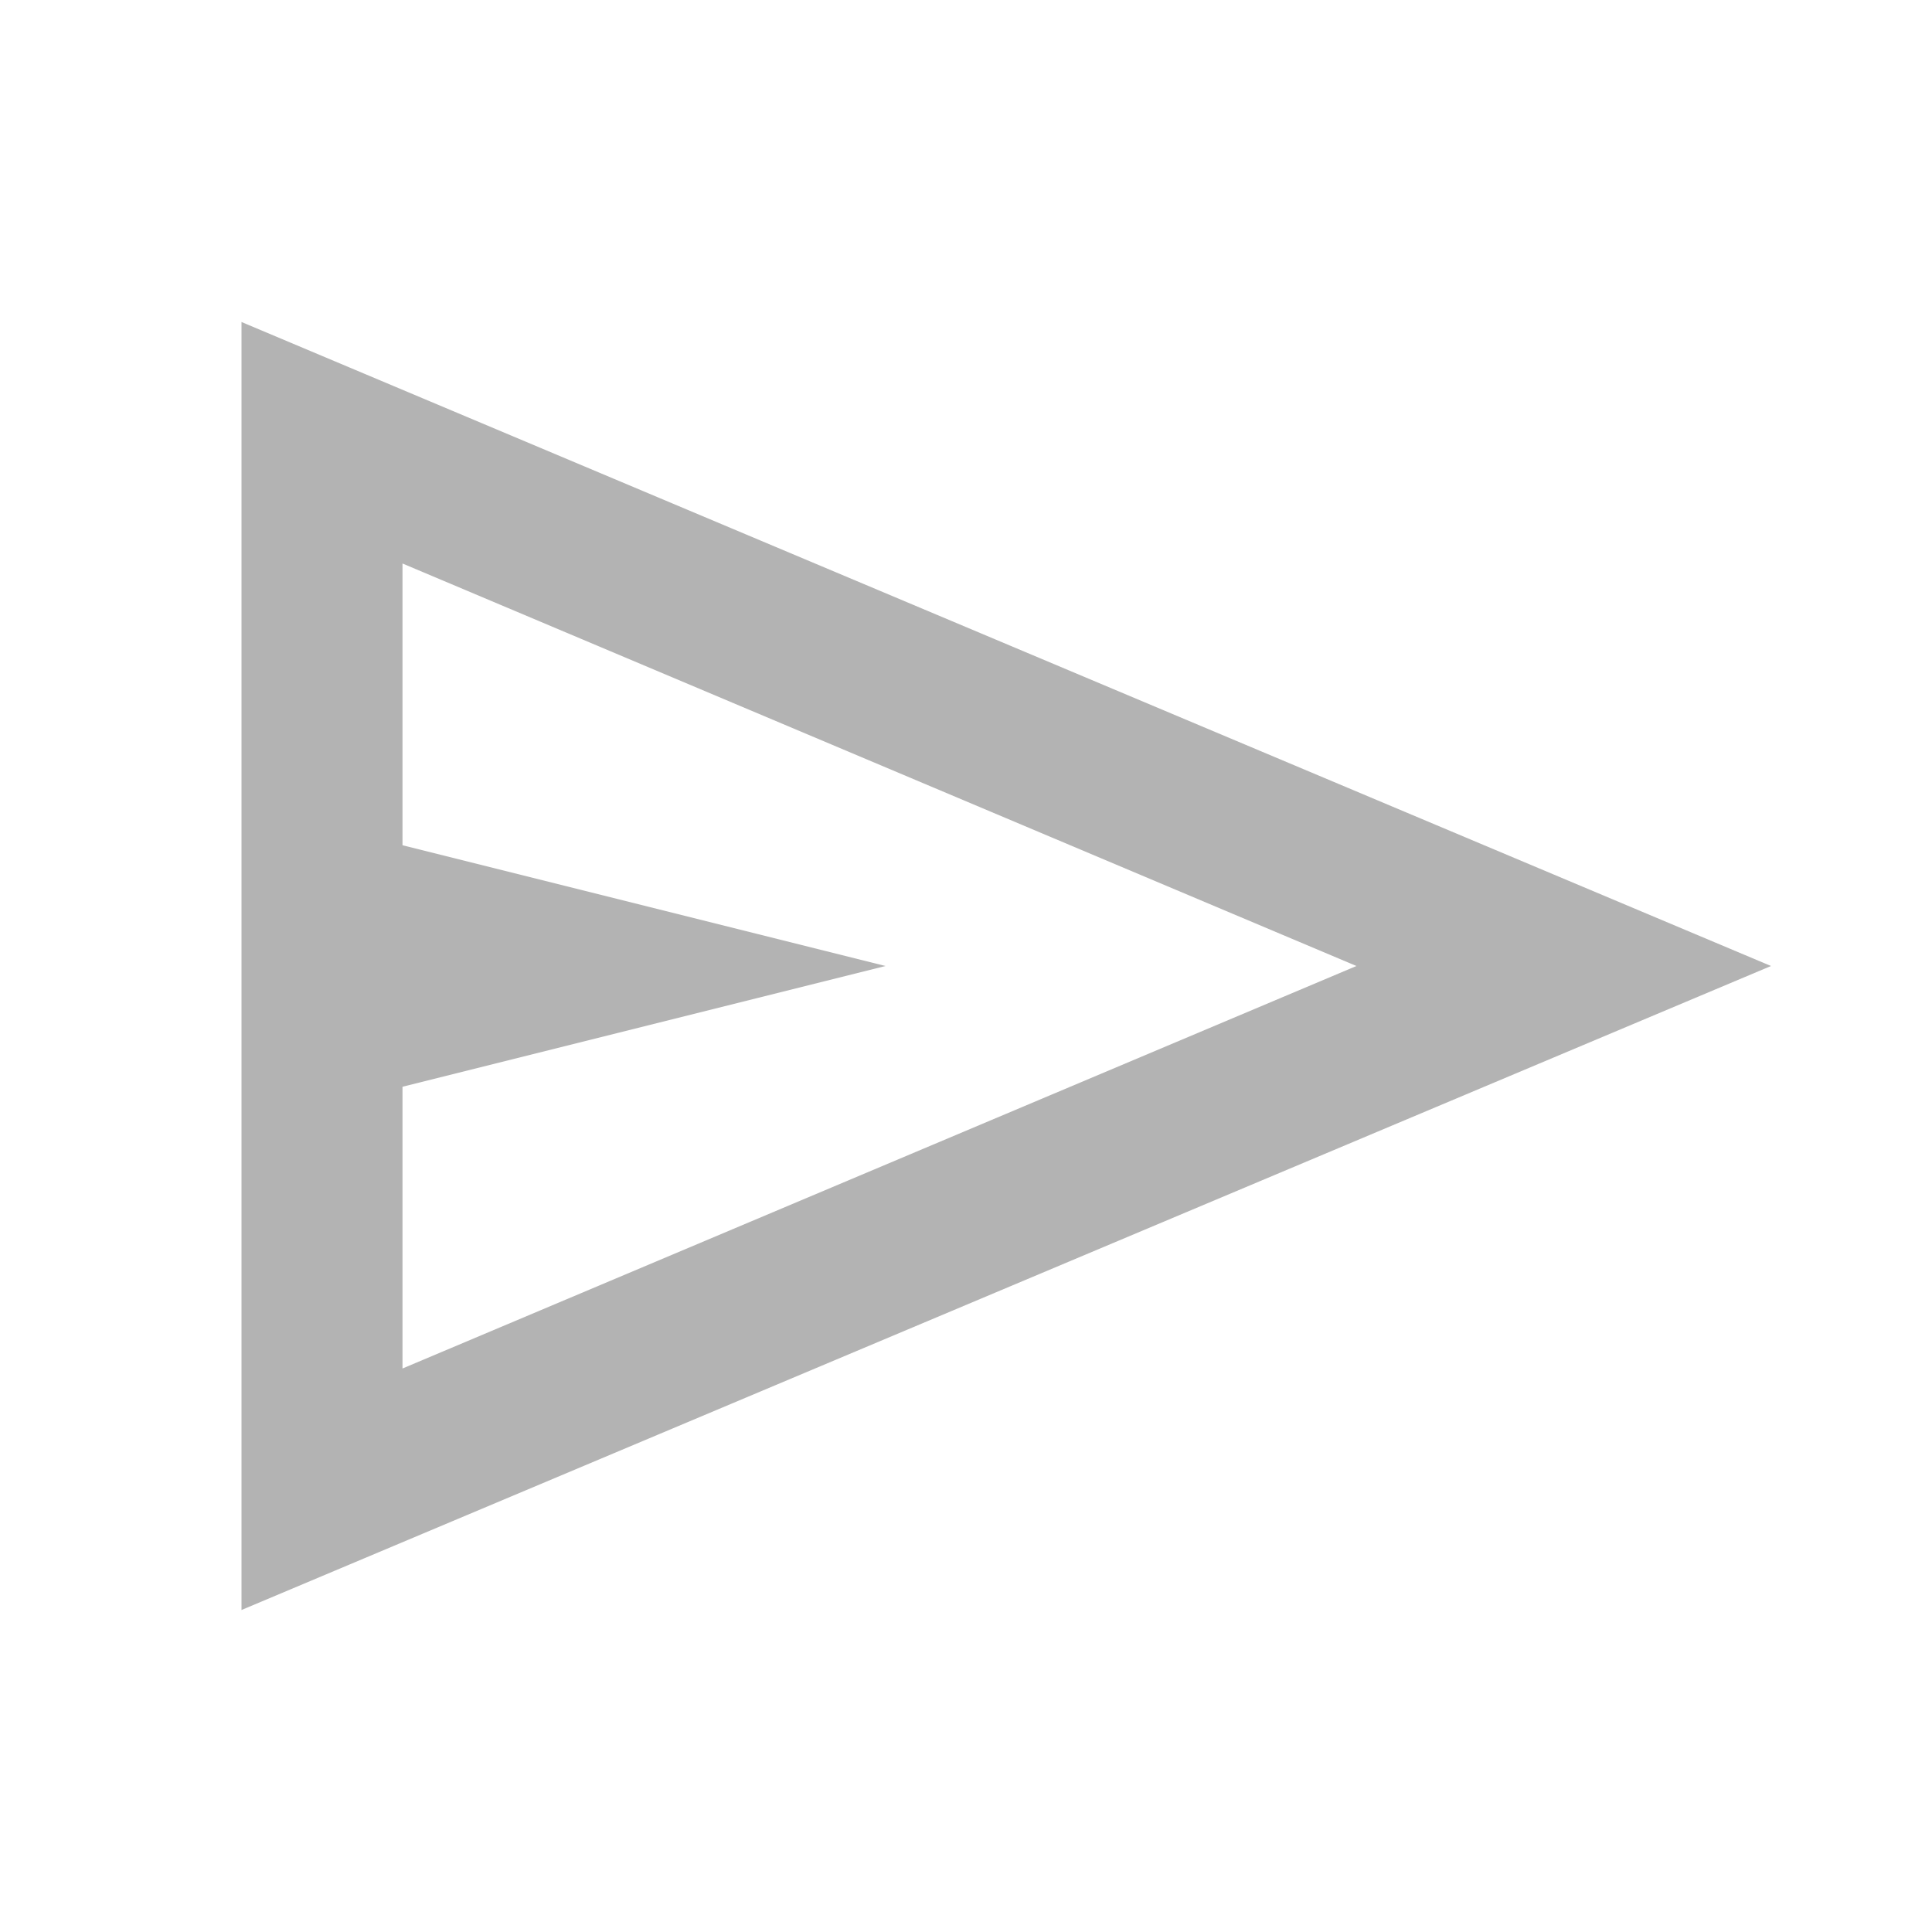
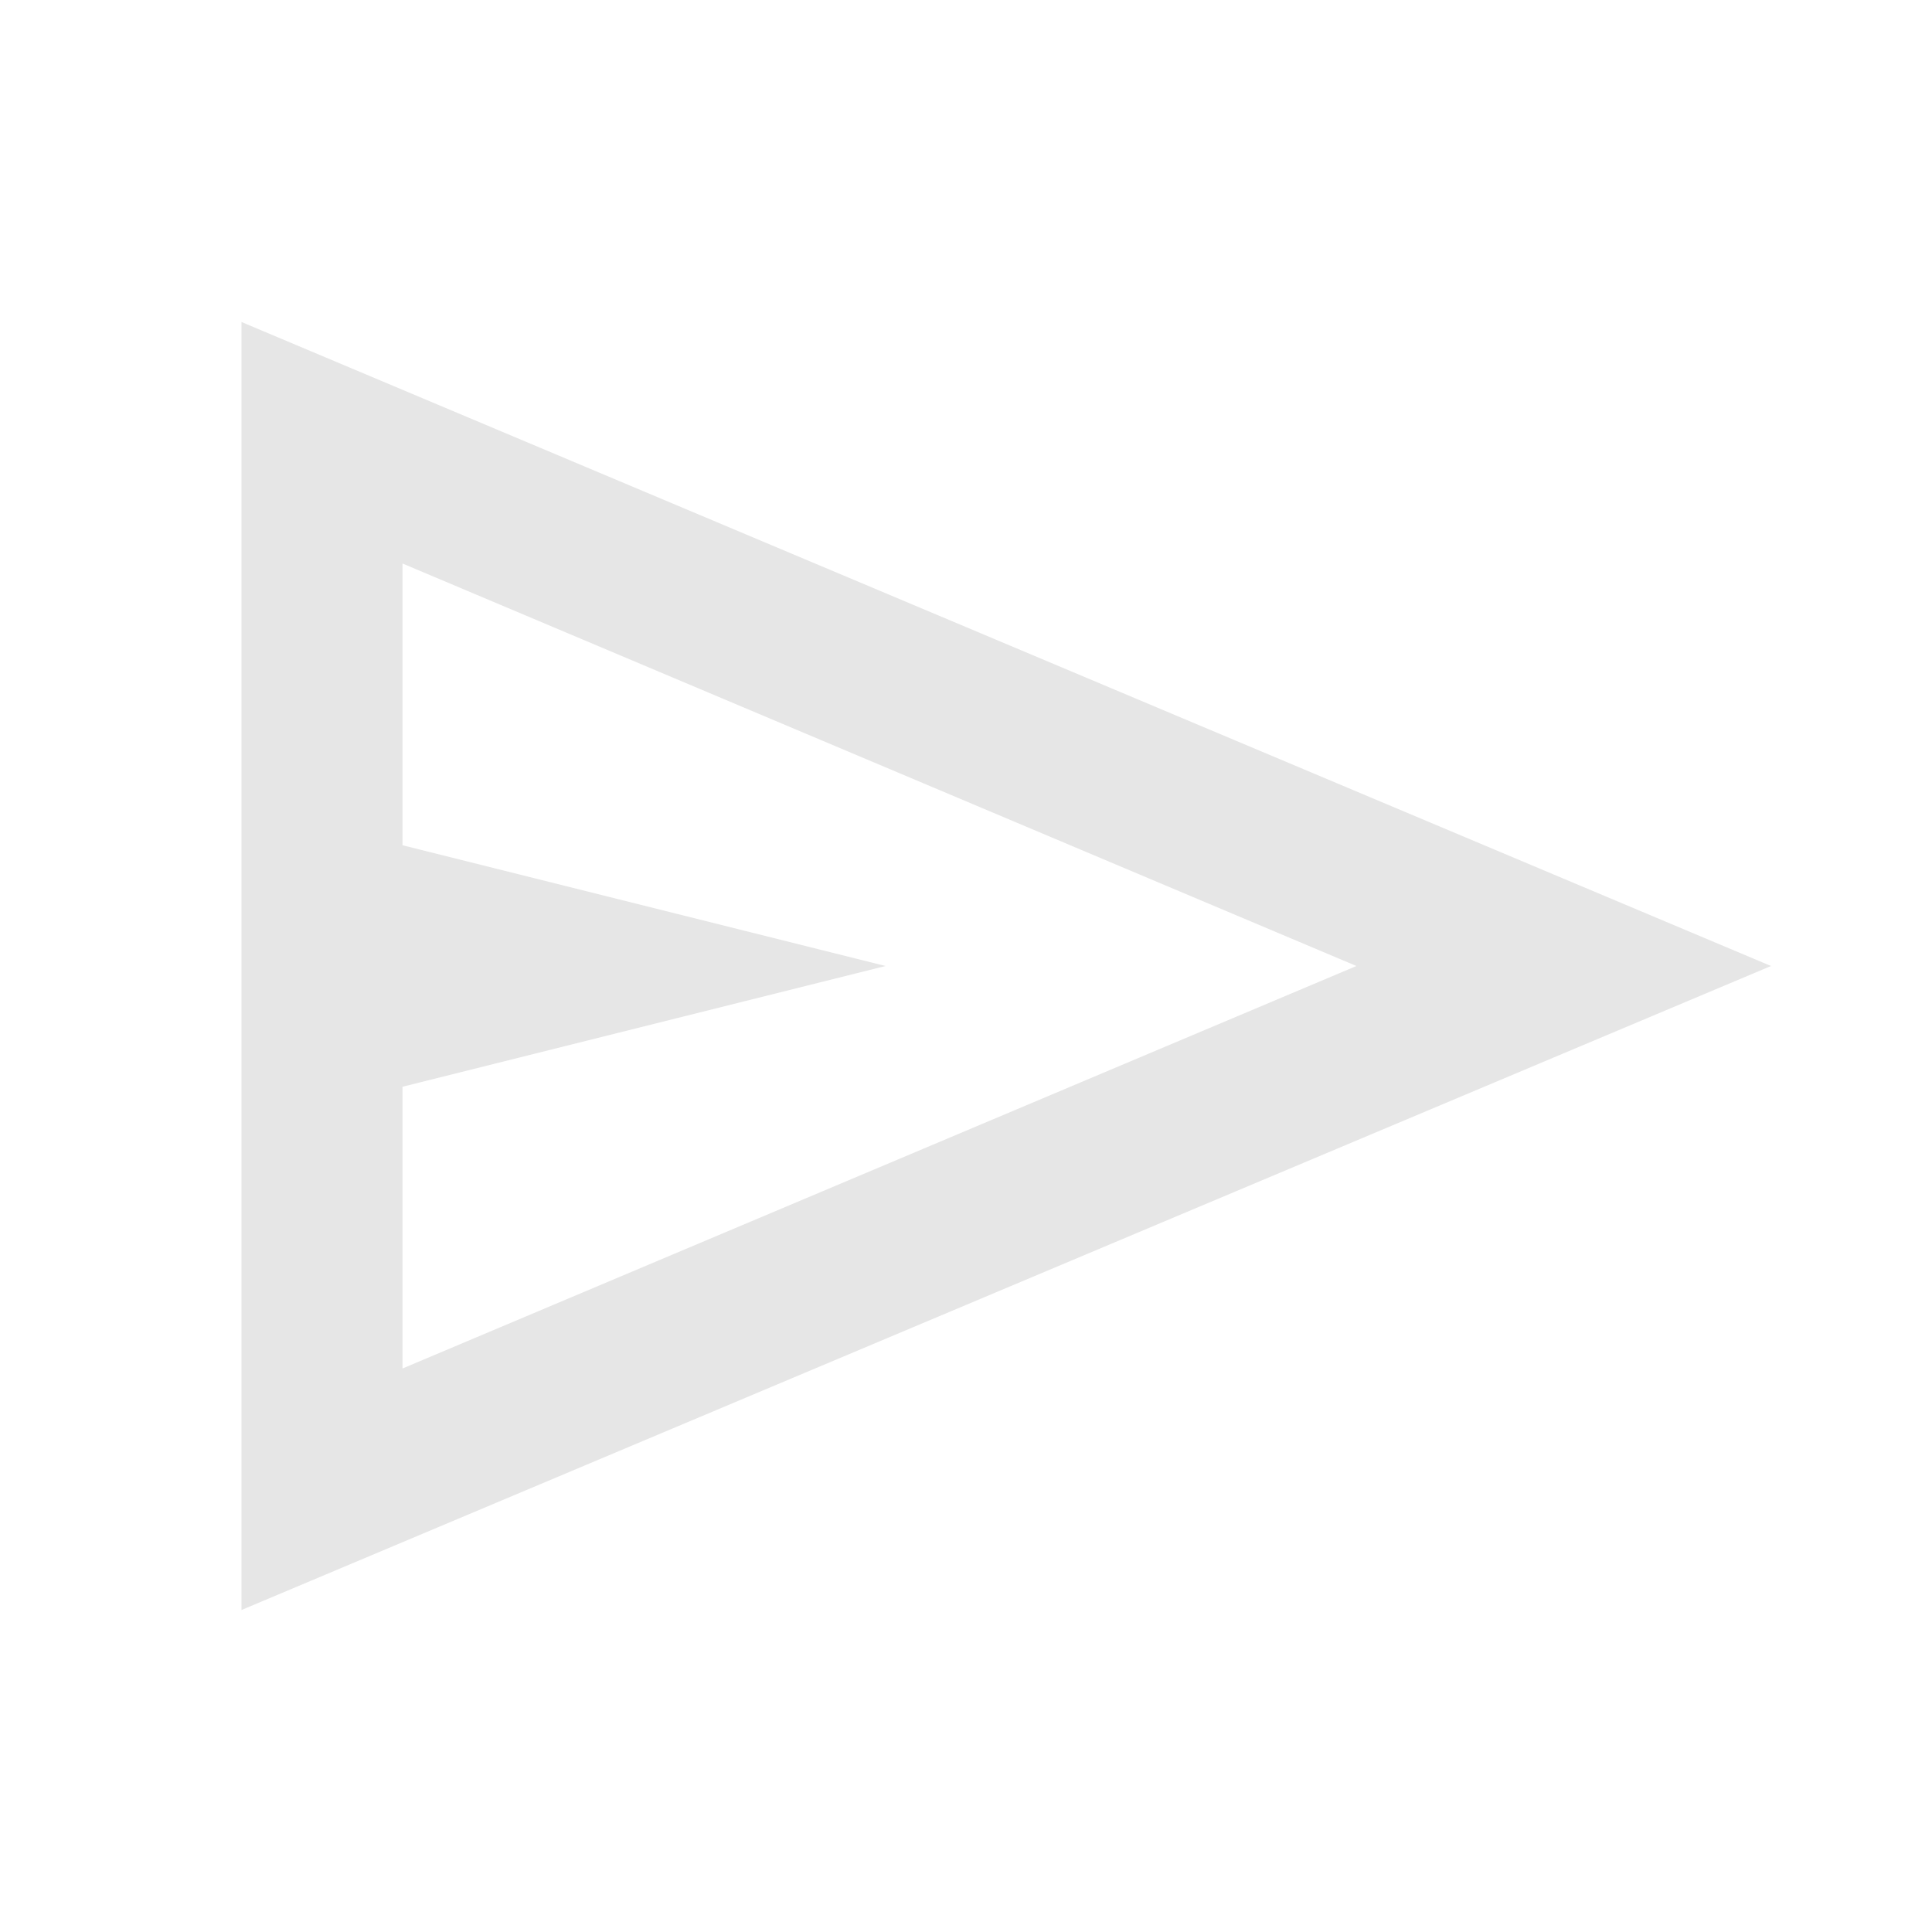
- <svg xmlns="http://www.w3.org/2000/svg" fill="hsl(0,0%,70%)" height="24" viewBox="0 -960 960 960" width="24">
+ <svg xmlns="http://www.w3.org/2000/svg" fill="hsl(0,0%,90%)" height="24" viewBox="0 -960 960 960" width="24">
  <path d="M120-160v-640l760 320-760 320Zm80-120 474-200-474-200v140l240 60-240 60v140Zm0 0v-400 400Z" />
</svg>
